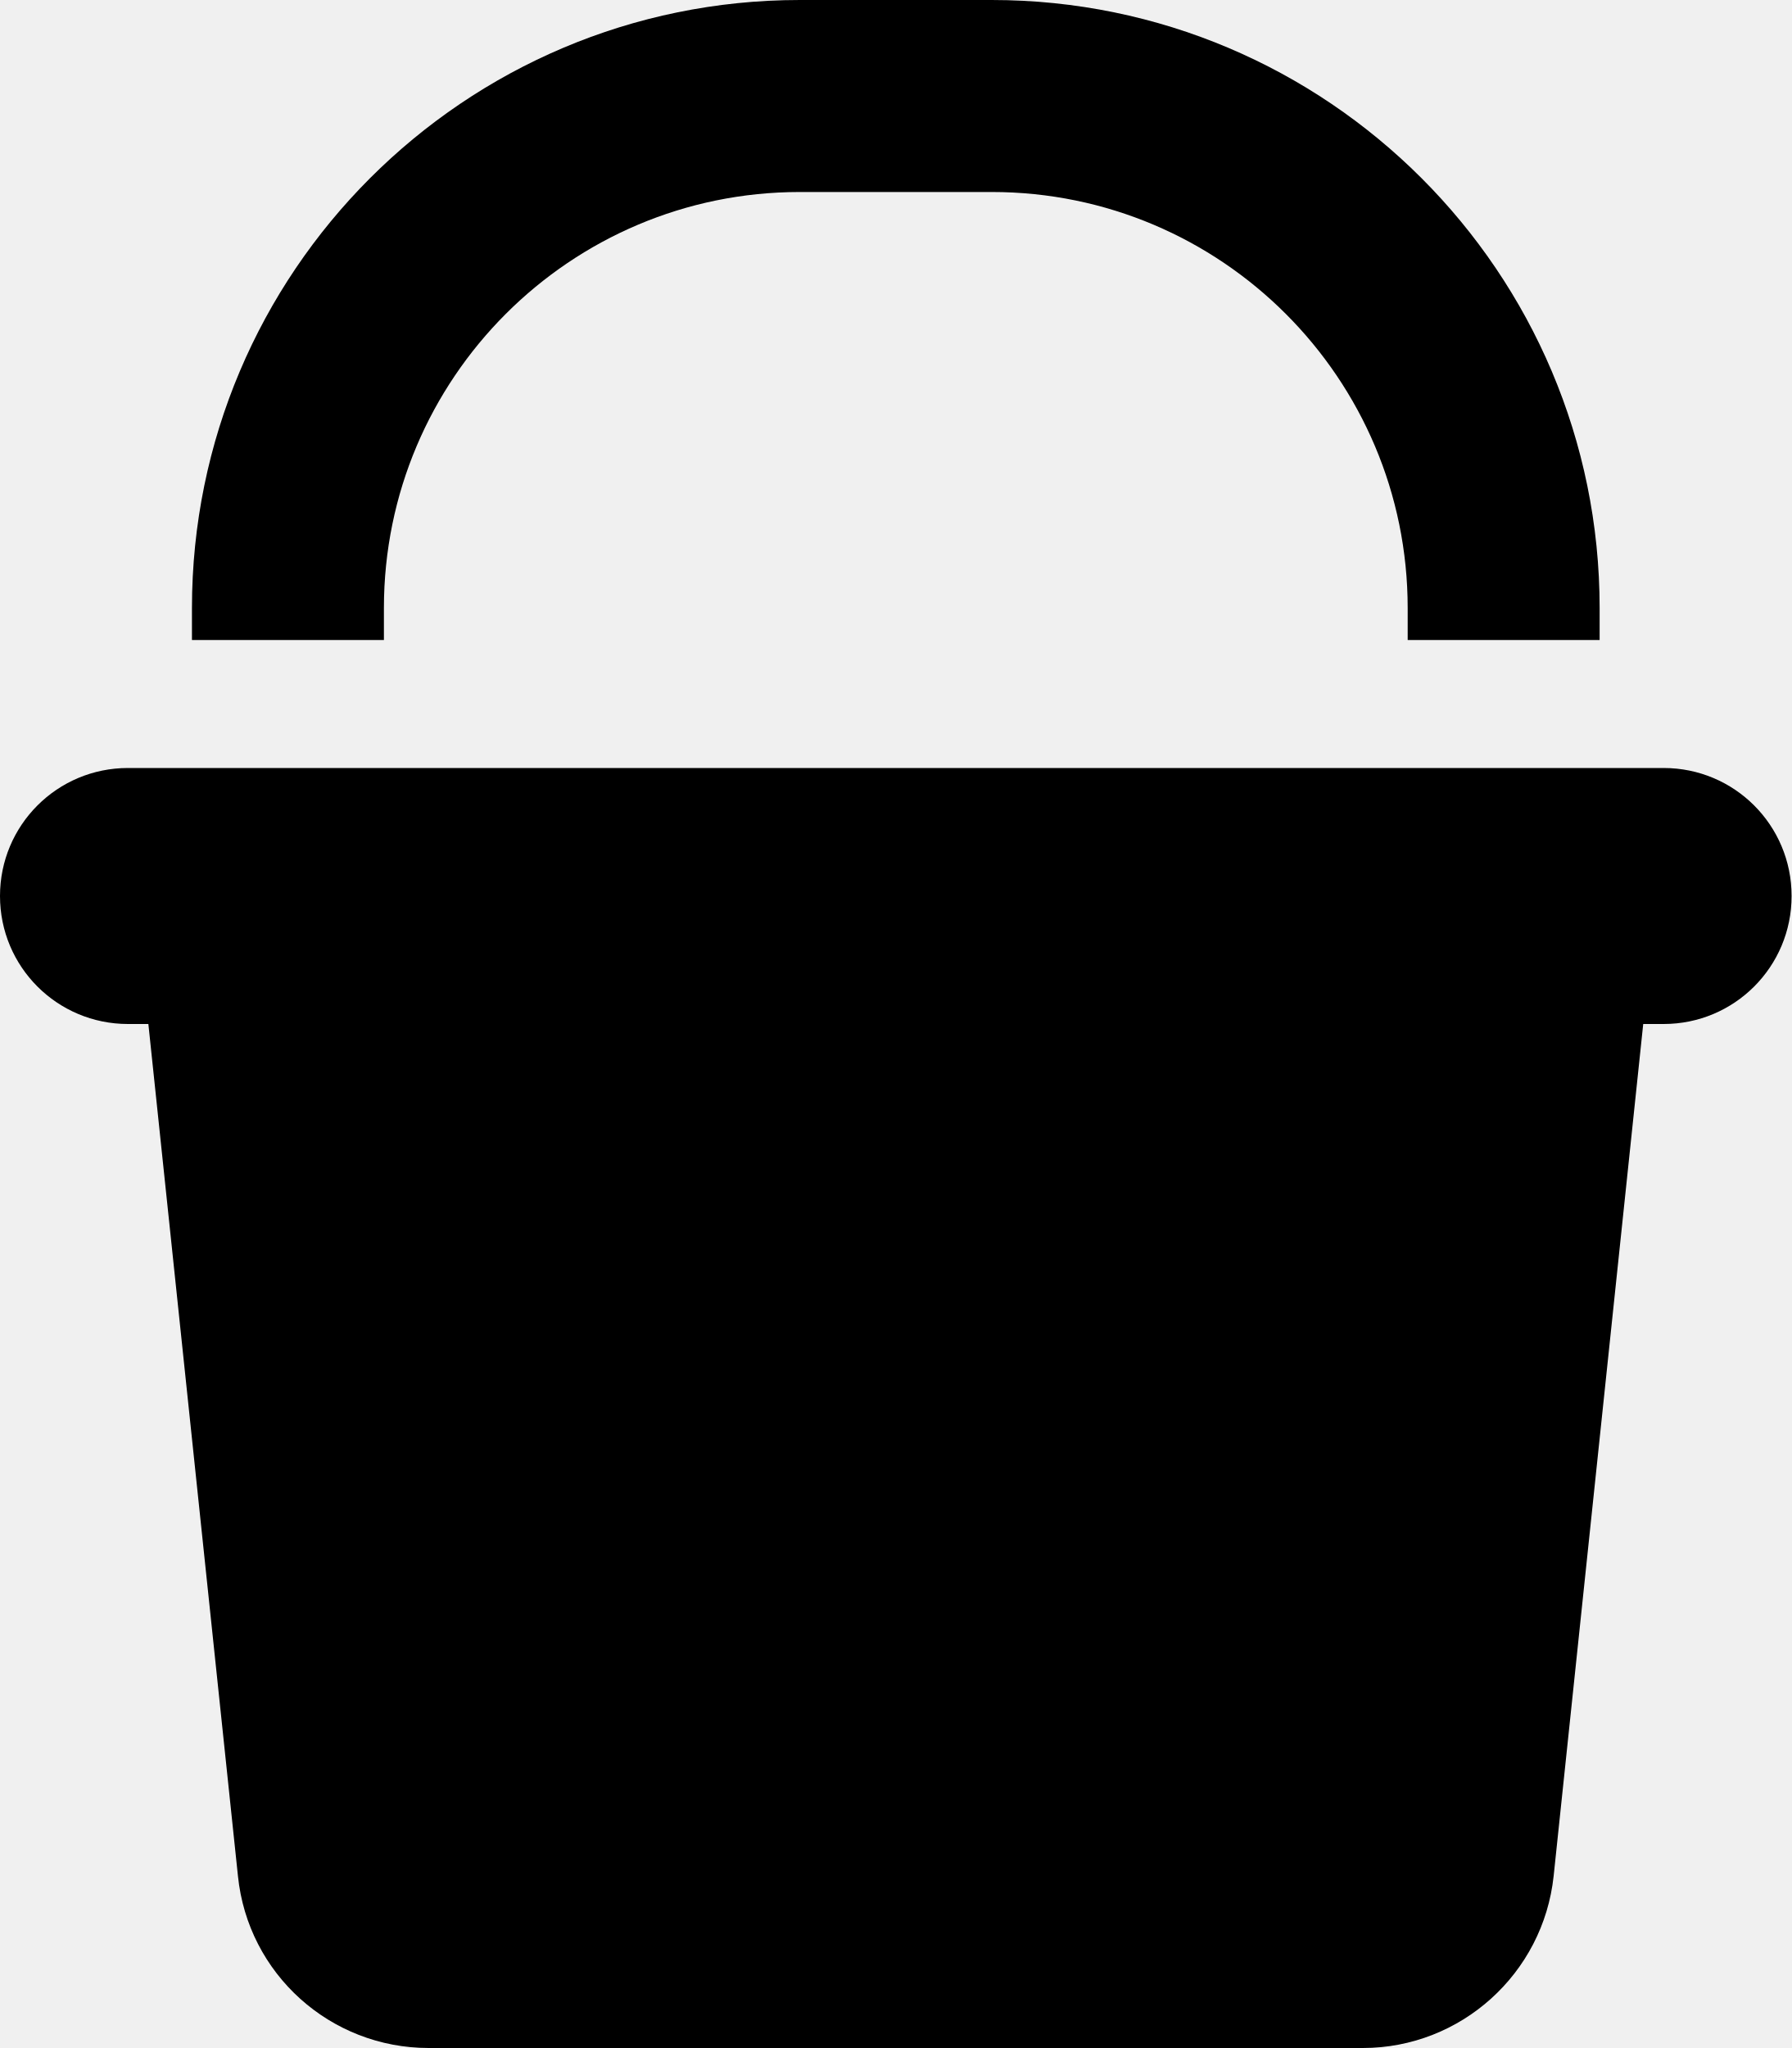
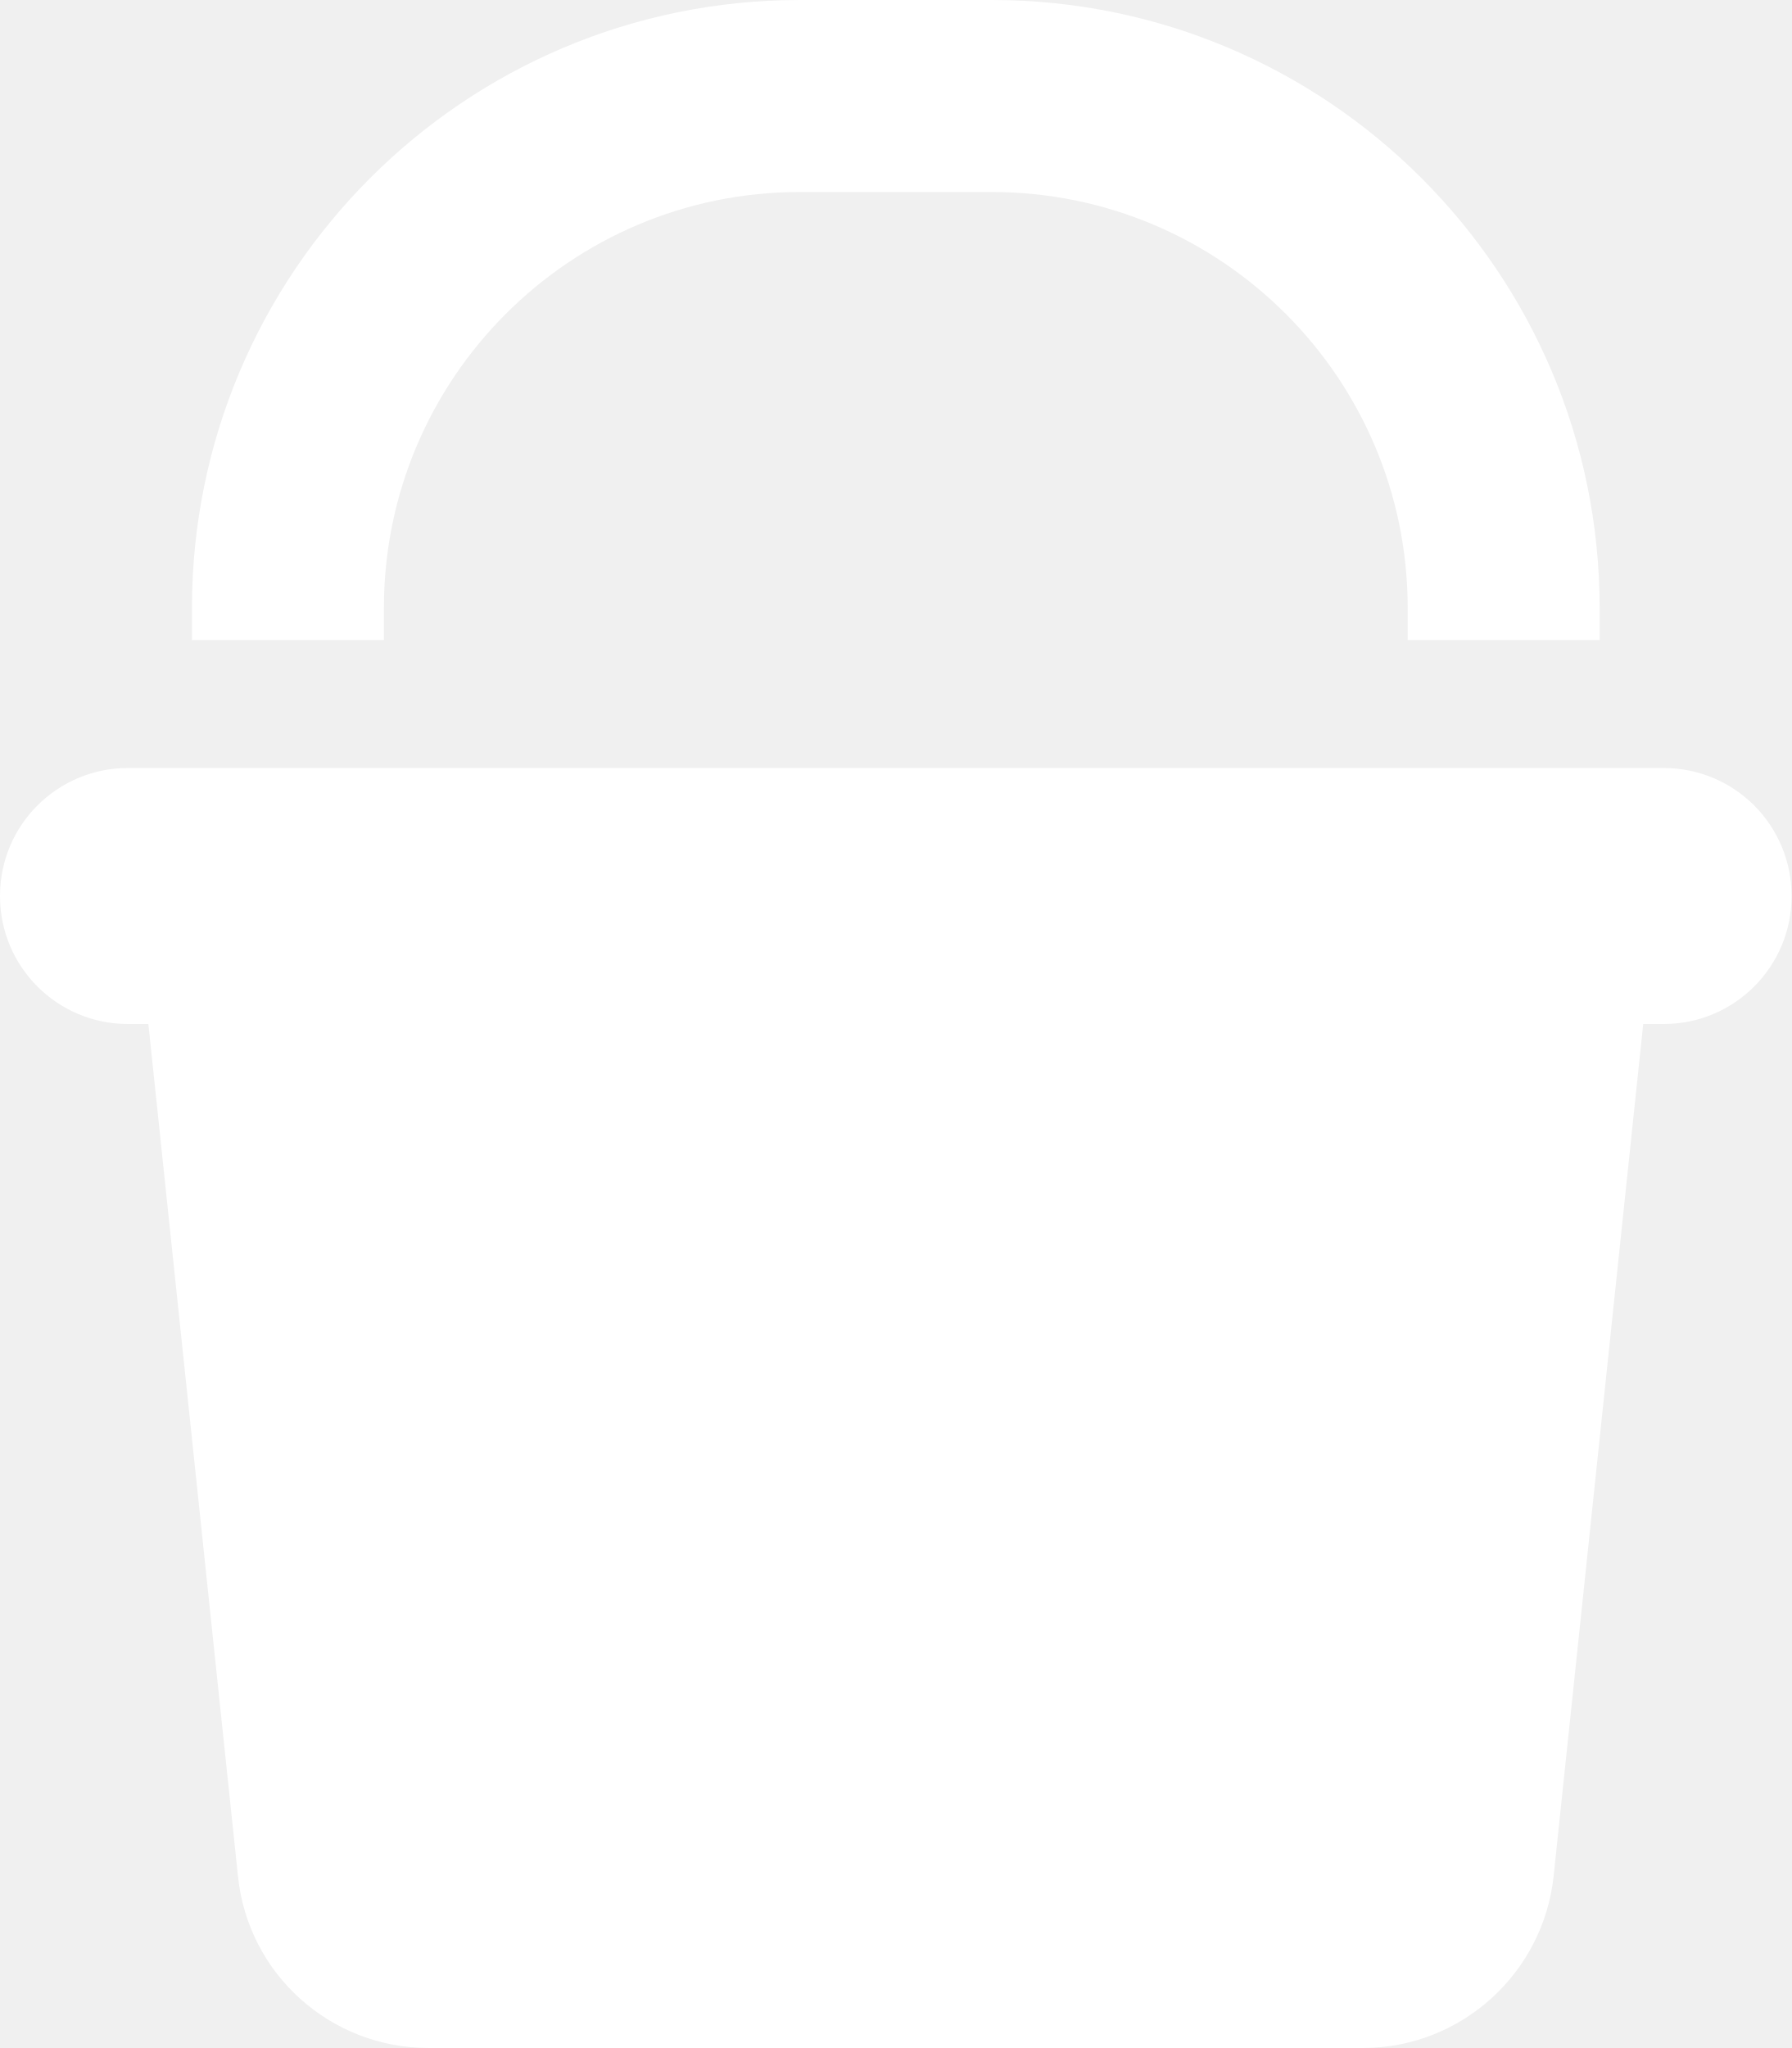
<svg xmlns="http://www.w3.org/2000/svg" viewBox="0 0 448 512">
-   <path d="M96 152l0 8-48 0 0-8C48 68.1 116.1 0 200 0l48 0c83.9 0 152 68.1 152 152l0 8-48 0 0-8c0-57.4-46.6-104-104-104l-48 0C142.6 48 96 94.6 96 152zM0 224c0-17.7 14.3-32 32-32l384 0c17.7 0 32 14.3 32 32s-14.3 32-32 32l-5.1 0L388.5 469c-2.6 24.4-23.2 43-47.7 43l-233.6 0c-24.6 0-45.2-18.5-47.7-43L37.1 256 32 256c-17.7 0-32-14.3-32-32z" />
+   <path d="M96 152l0 8-48 0 0-8C48 68.1 116.1 0 200 0l48 0c83.9 0 152 68.1 152 152l0 8-48 0 0-8c0-57.4-46.6-104-104-104l-48 0C142.6 48 96 94.6 96 152zM0 224c0-17.7 14.3-32 32-32l384 0c17.7 0 32 14.3 32 32s-14.3 32-32 32l-5.1 0L388.5 469c-2.6 24.4-23.2 43-47.7 43l-233.6 0c-24.6 0-45.2-18.5-47.7-43L37.1 256 32 256c-17.7 0-32-14.3-32-32z" fill="#fff" />
</svg>
